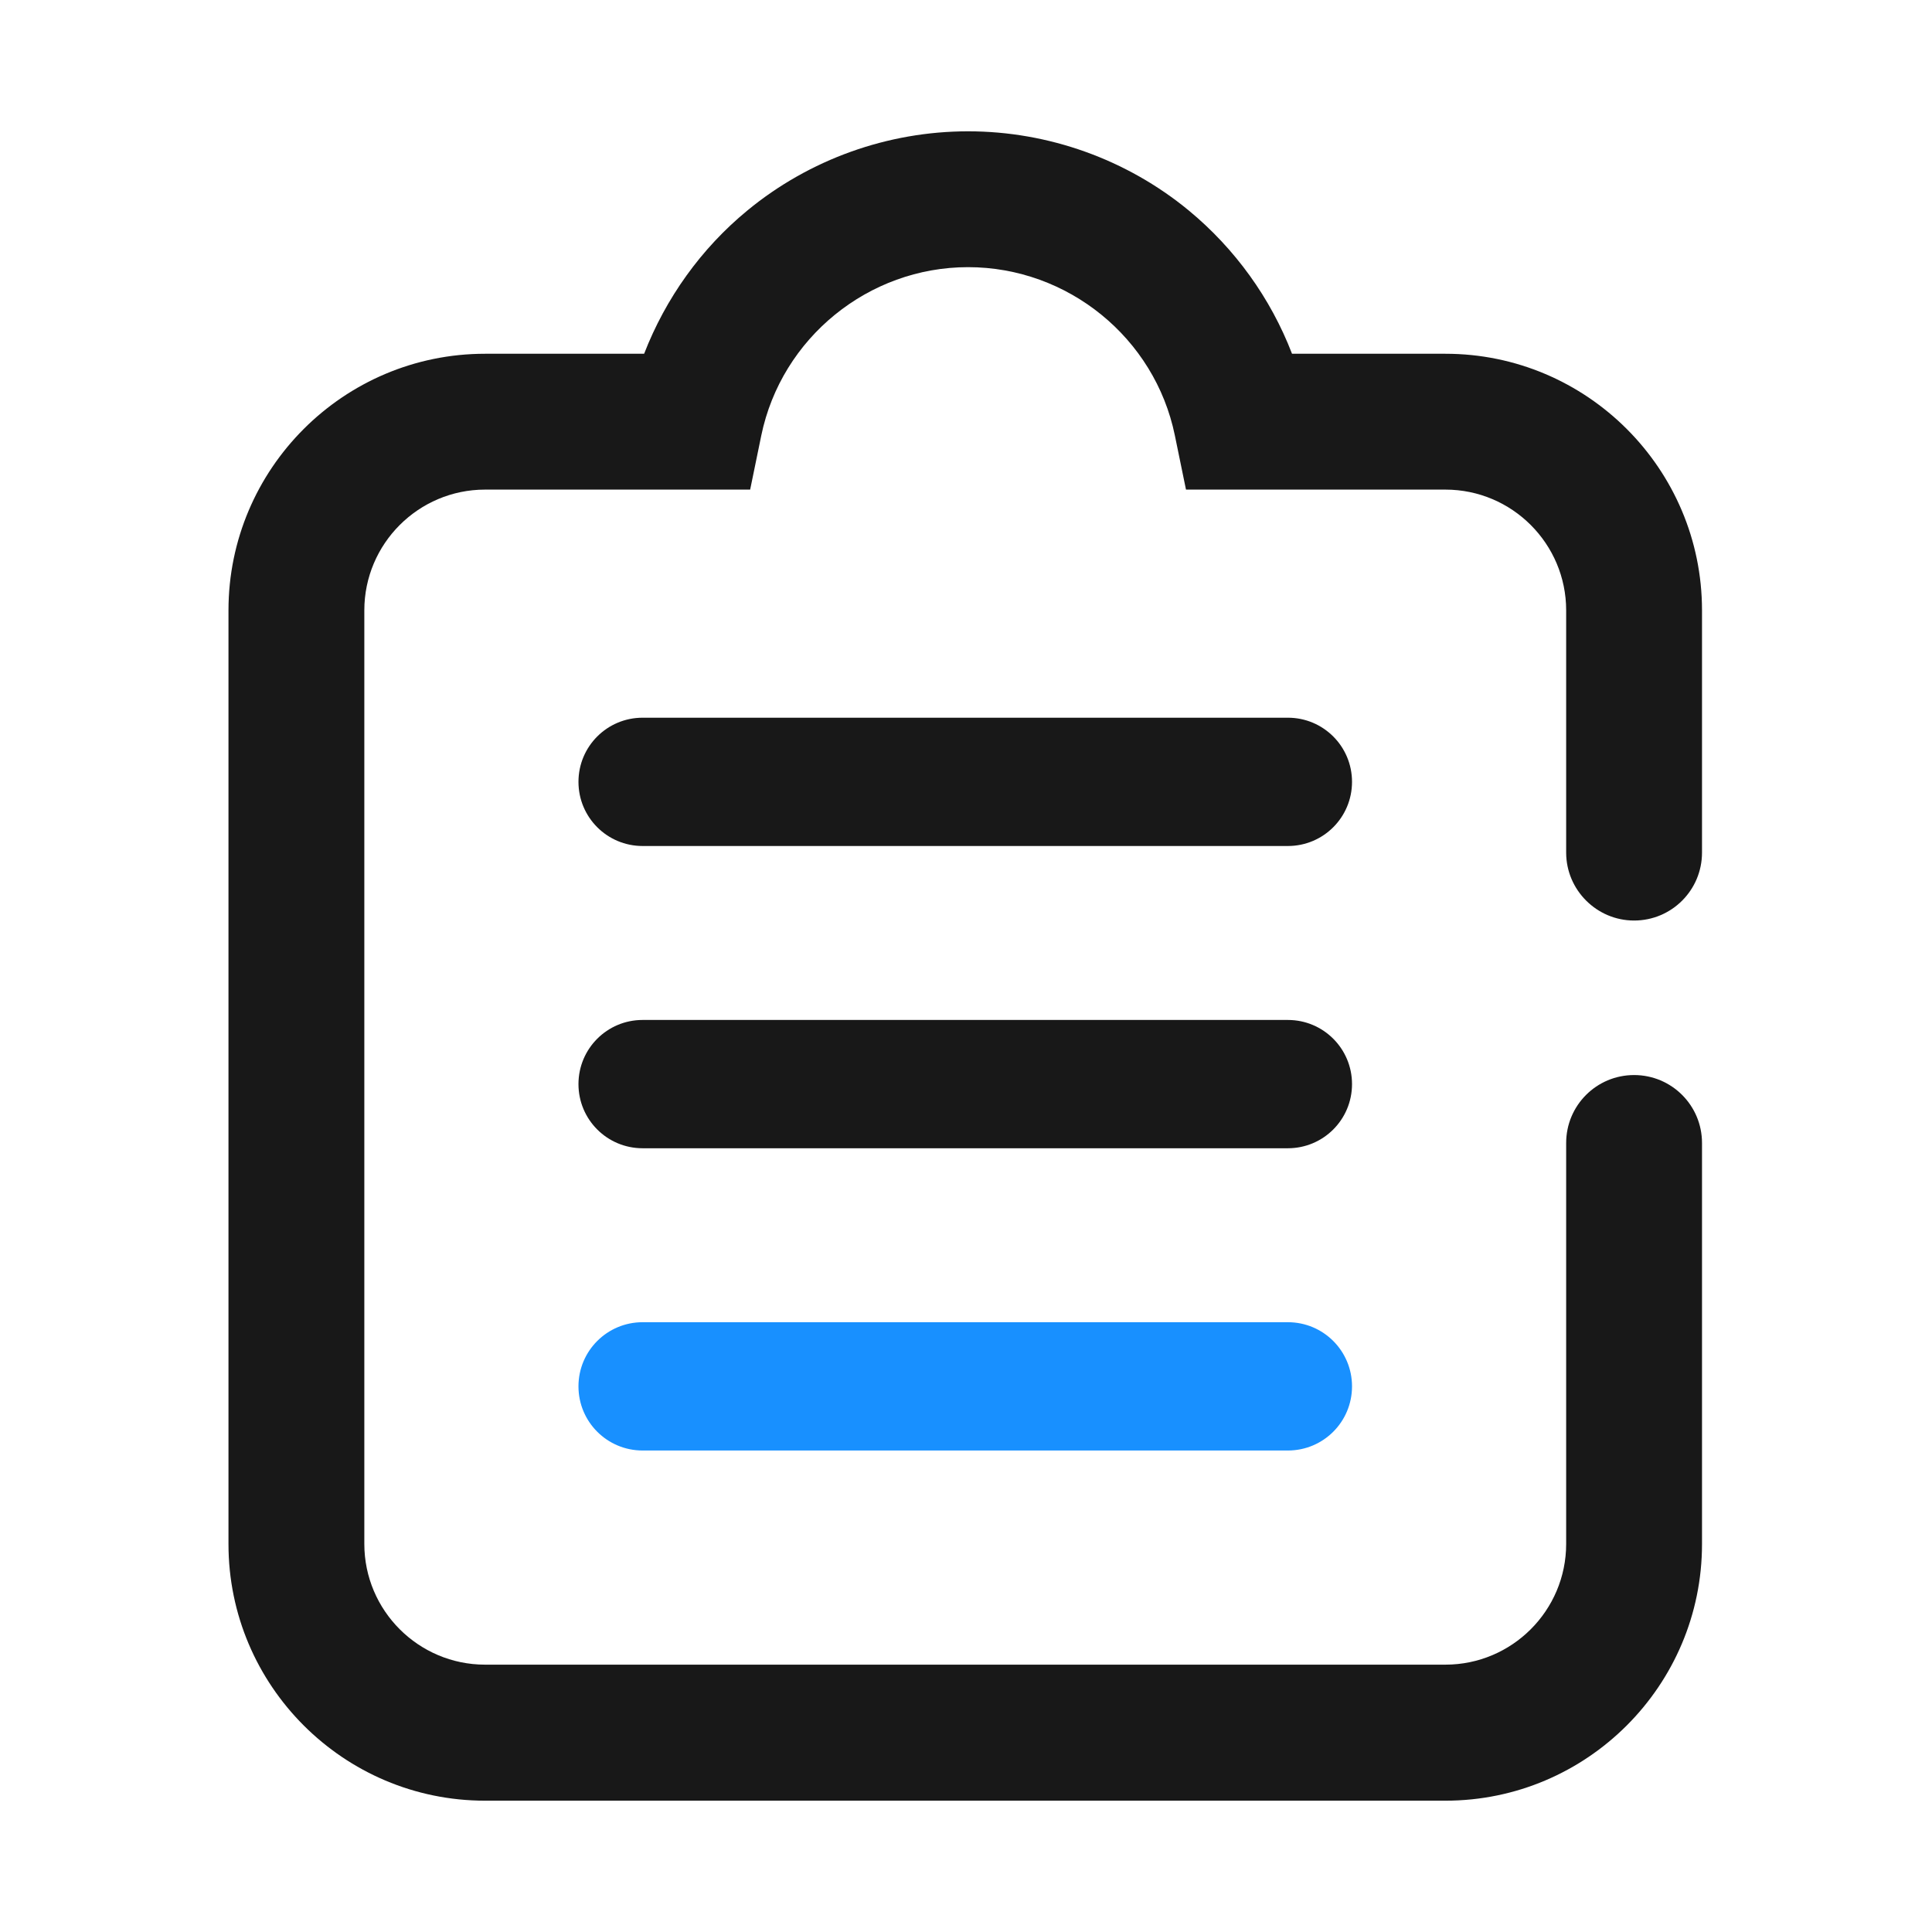
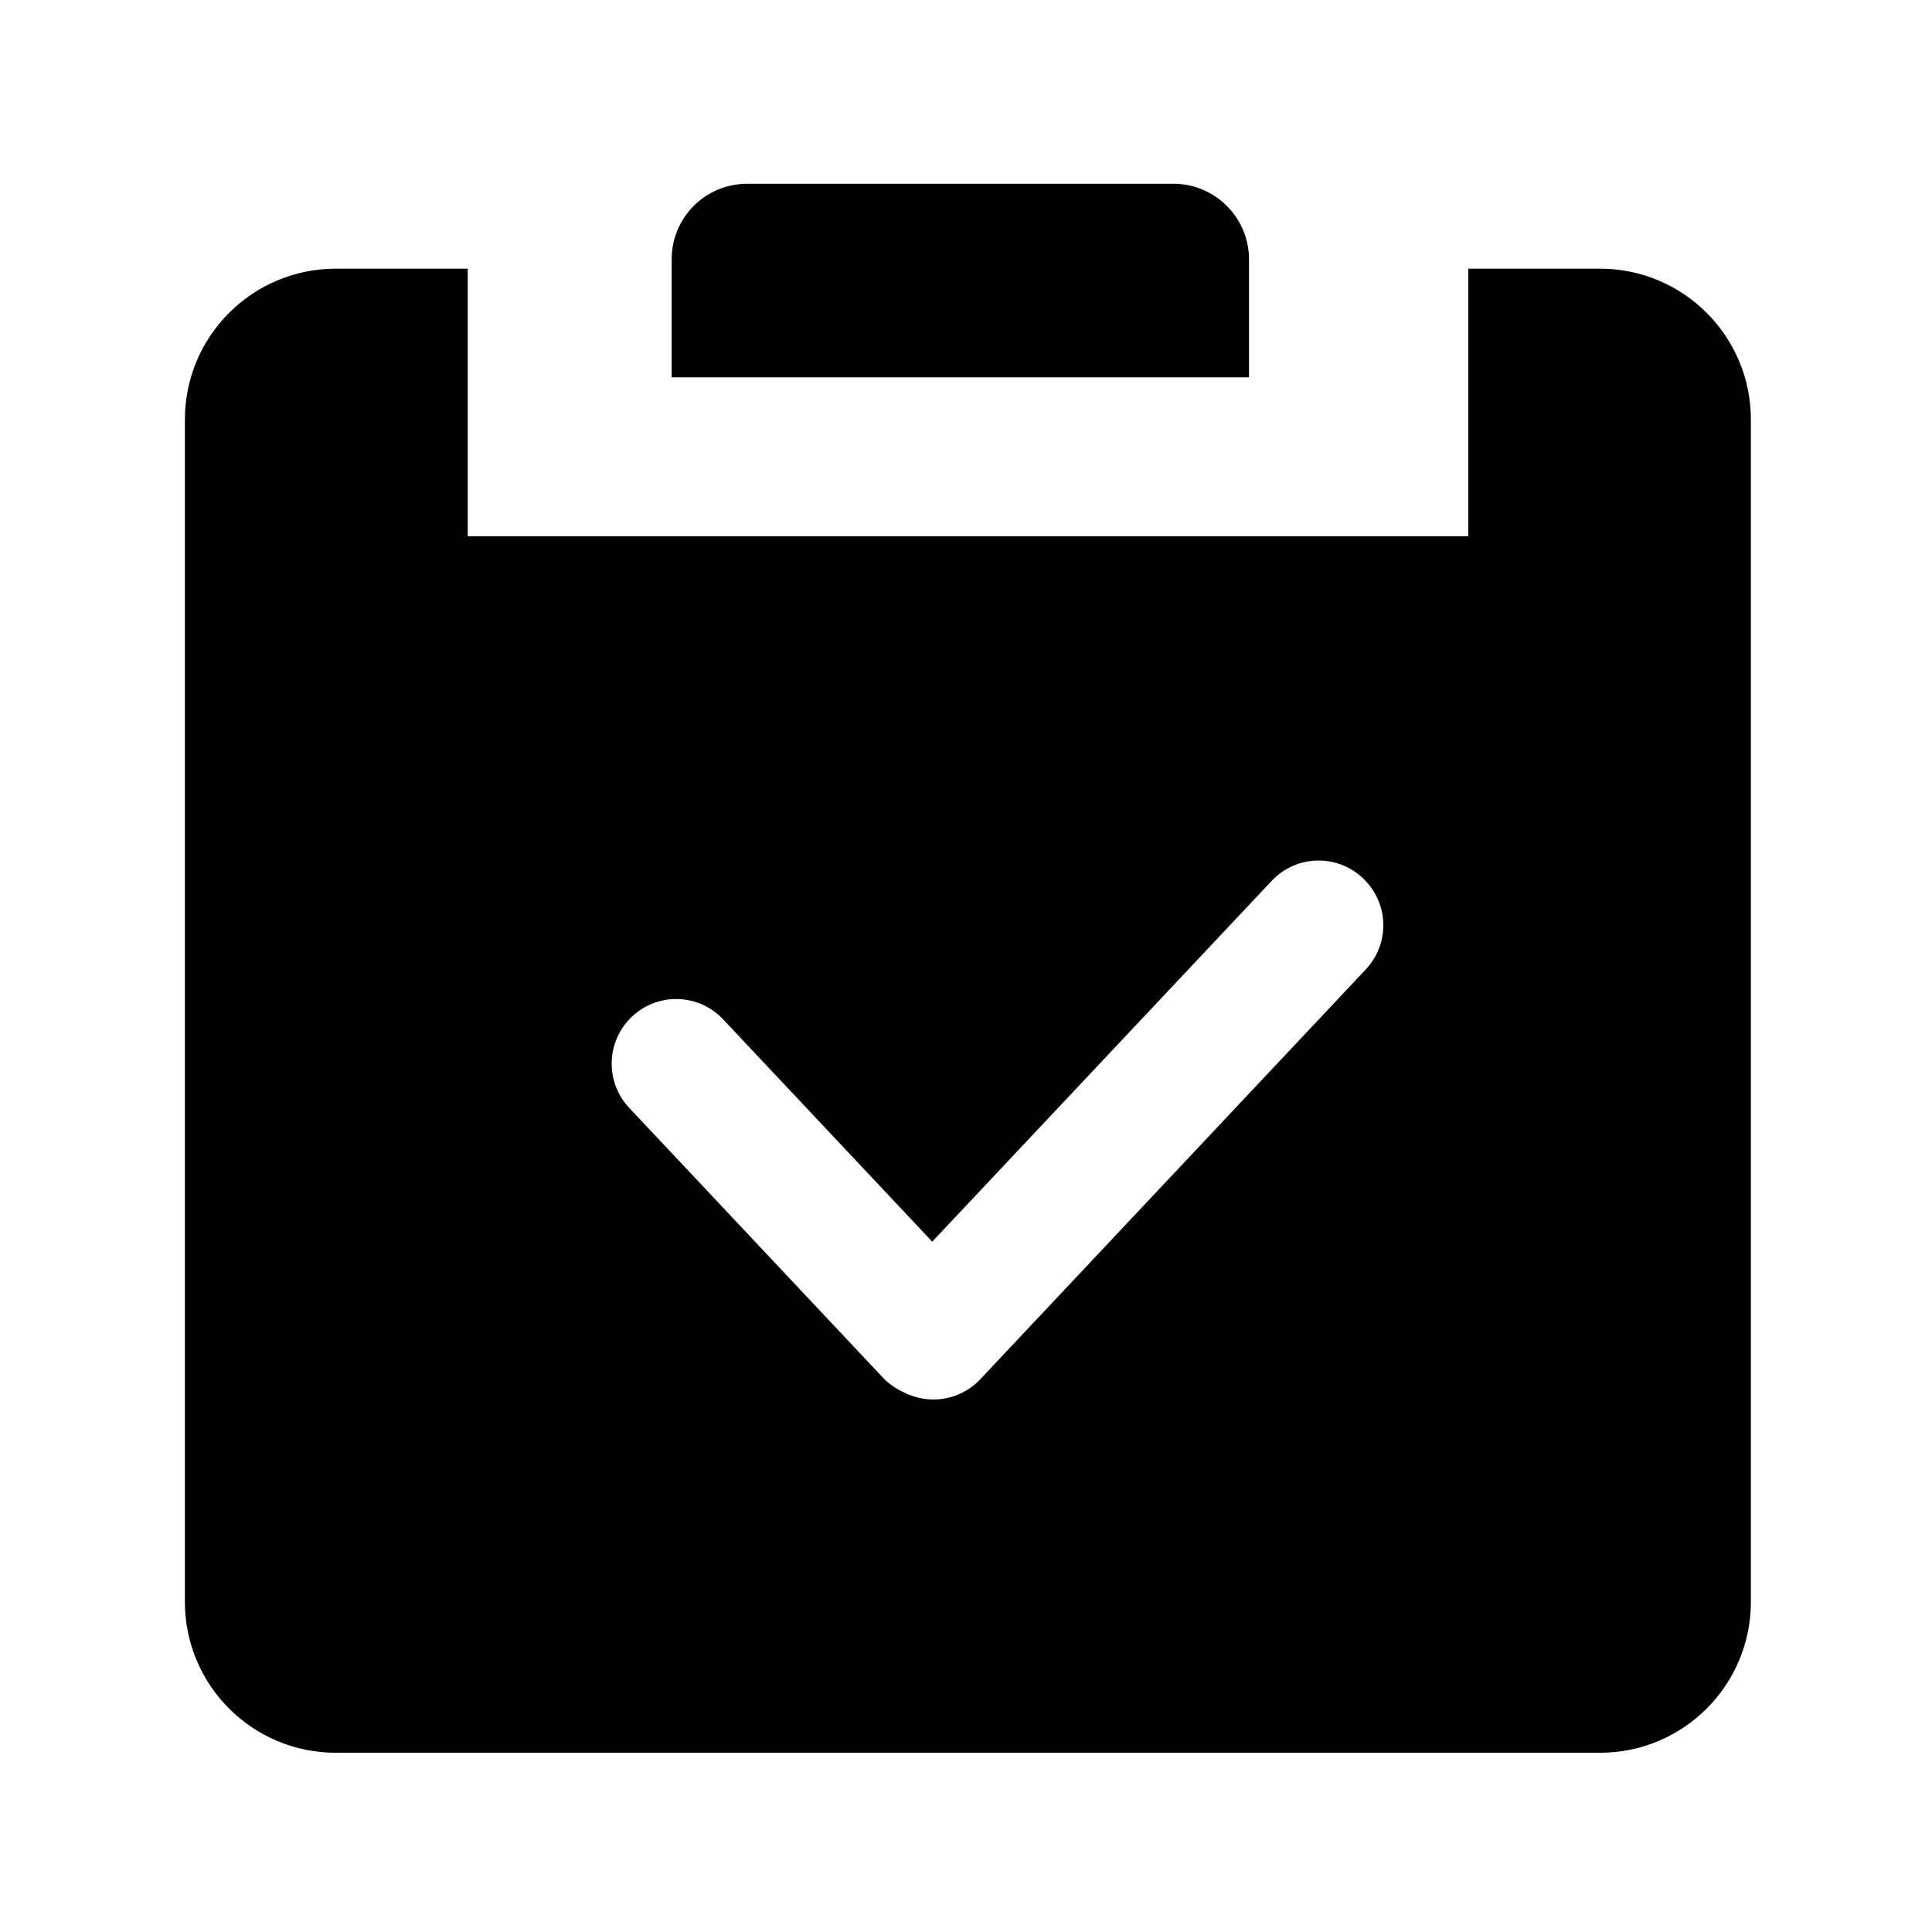
- <svg xmlns="http://www.w3.org/2000/svg" t="1631513112181" class="icon" viewBox="0 0 1024 1024" version="1.1" p-id="5686" width="128" height="128">
-   <defs>
-     <style type="text/css">@font-face { font-family: uc-nexus-iconfont; src: url("chrome-extension://pogijhnlcfmcppgimcaccdkmbedjkmhi/res/font_9qmmi8b8jsxxbt9.woff") format("woff"), url("chrome-extension://pogijhnlcfmcppgimcaccdkmbedjkmhi/res/font_9qmmi8b8jsxxbt9.ttf") format("truetype"); }
- </style>
-   </defs>
-   <path d="M682.6 380.4h-342c-18.8 0-34 15.2-34 34s15.2 34 34 34h342c18.8 0 34-15.2 34-34s-15.2-34-34-34zM682.6 540.6h-342c-18.8 0-34 15.2-34 34s15.2 34 34 34h342c18.8 0 34-15.2 34-34s-15.2-34-34-34z" fill="#181818" p-id="5687" />
-   <path d="M682.6 700.8h-342c-18.8 0-34 15.2-34 34s15.2 34 34 34h342c18.8 0 34-15.2 34-34s-15.2-34-34-34z" fill="#1890FF" p-id="5688" />
-   <path d="M866.1 487.9c19.9 0 36-16.1 36-36V323.5c0-75-61-136-136-136h-81.3c-11.3-29.4-30.2-55.7-54.8-76-32.8-27-74.3-41.9-116.9-41.9S429 84.5 396.2 111.5c-24.6 20.2-43.4 46.6-54.8 76h-84.3c-75 0-136 61-136 136v494.9c0 75 61 136 136 136h509c75 0 136-61 136-136V605.8c0-19.9-16.1-36-36-36s-36 16.1-36 36v212.5c0 35.3-28.7 64-64 64h-509c-35.3 0-64-28.7-64-64V323.5c0-35.3 28.7-64 64-64h140.5l5.9-28.7c10.7-51.7 56.8-89.2 109.6-89.2 52.9 0 99 37.5 109.6 89.2l5.9 28.7h137.5c35.3 0 64 28.7 64 64v128.4c0 19.8 16.2 36 36 36z" fill="#181818" p-id="5689" />
+ <svg xmlns="http://www.w3.org/2000/svg" class="icon" width="128px" height="128.00px" viewBox="0 0 1024 1024" version="1.1">
+   <path d="M662 200v-62.6c0-22-18-40-40-40H396c-22.1 0-40 17.9-40 40V200h306z" />
+   <path d="M848 142.4h-69.8v141.8H247.9V142.4H178c-44.2 0-80 35.8-80 80V849c0 44.2 35.8 80 80 80h670c44.2 0 80-35.8 80-80V222.4c0-44.2-35.8-80-80-80zM723.9 513.8L519.6 731c-11 11.7-28 13.8-41.3 6.6-3.8-1.8-7.4-4.3-10.5-7.6L333.5 587.2c-12.4-13.2-12.4-33.7 0-46.9 13.5-14.4 36.3-14.4 49.8 0l110.8 117.8L674 466.9c13.5-14.4 36.3-14.4 49.8 0 12.5 13.2 12.5 33.7 0.1 46.9z" />
</svg>
